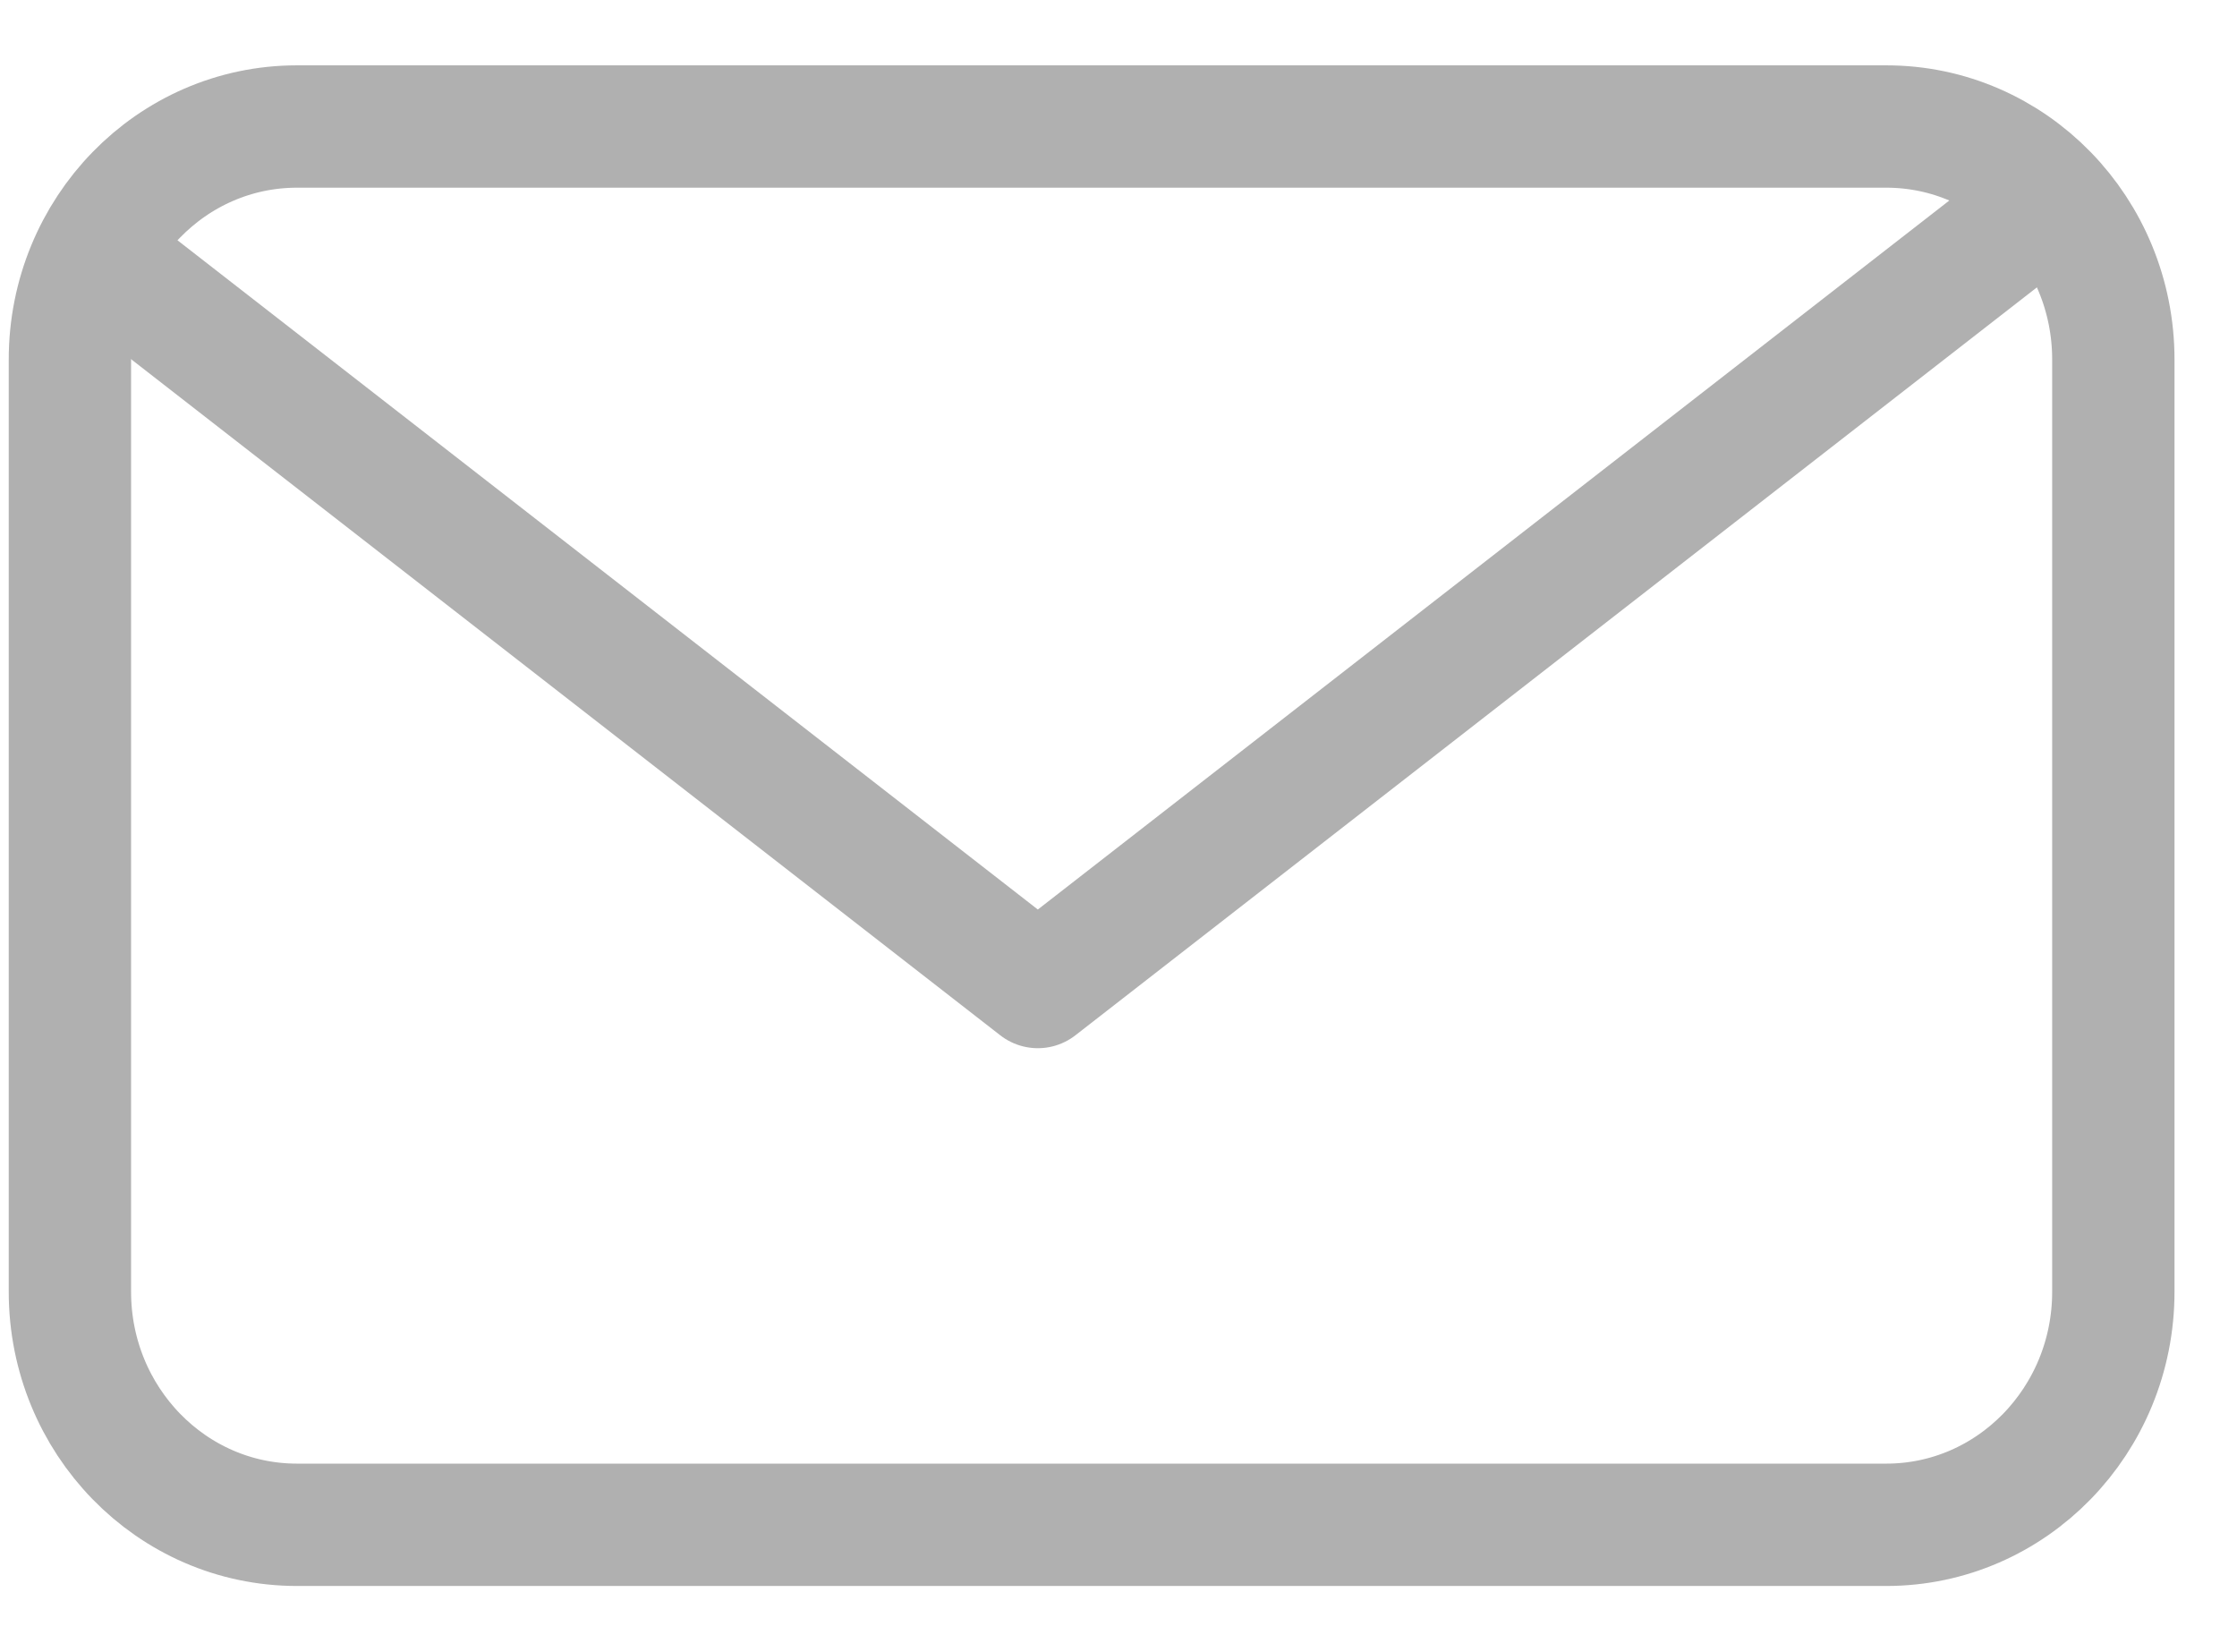
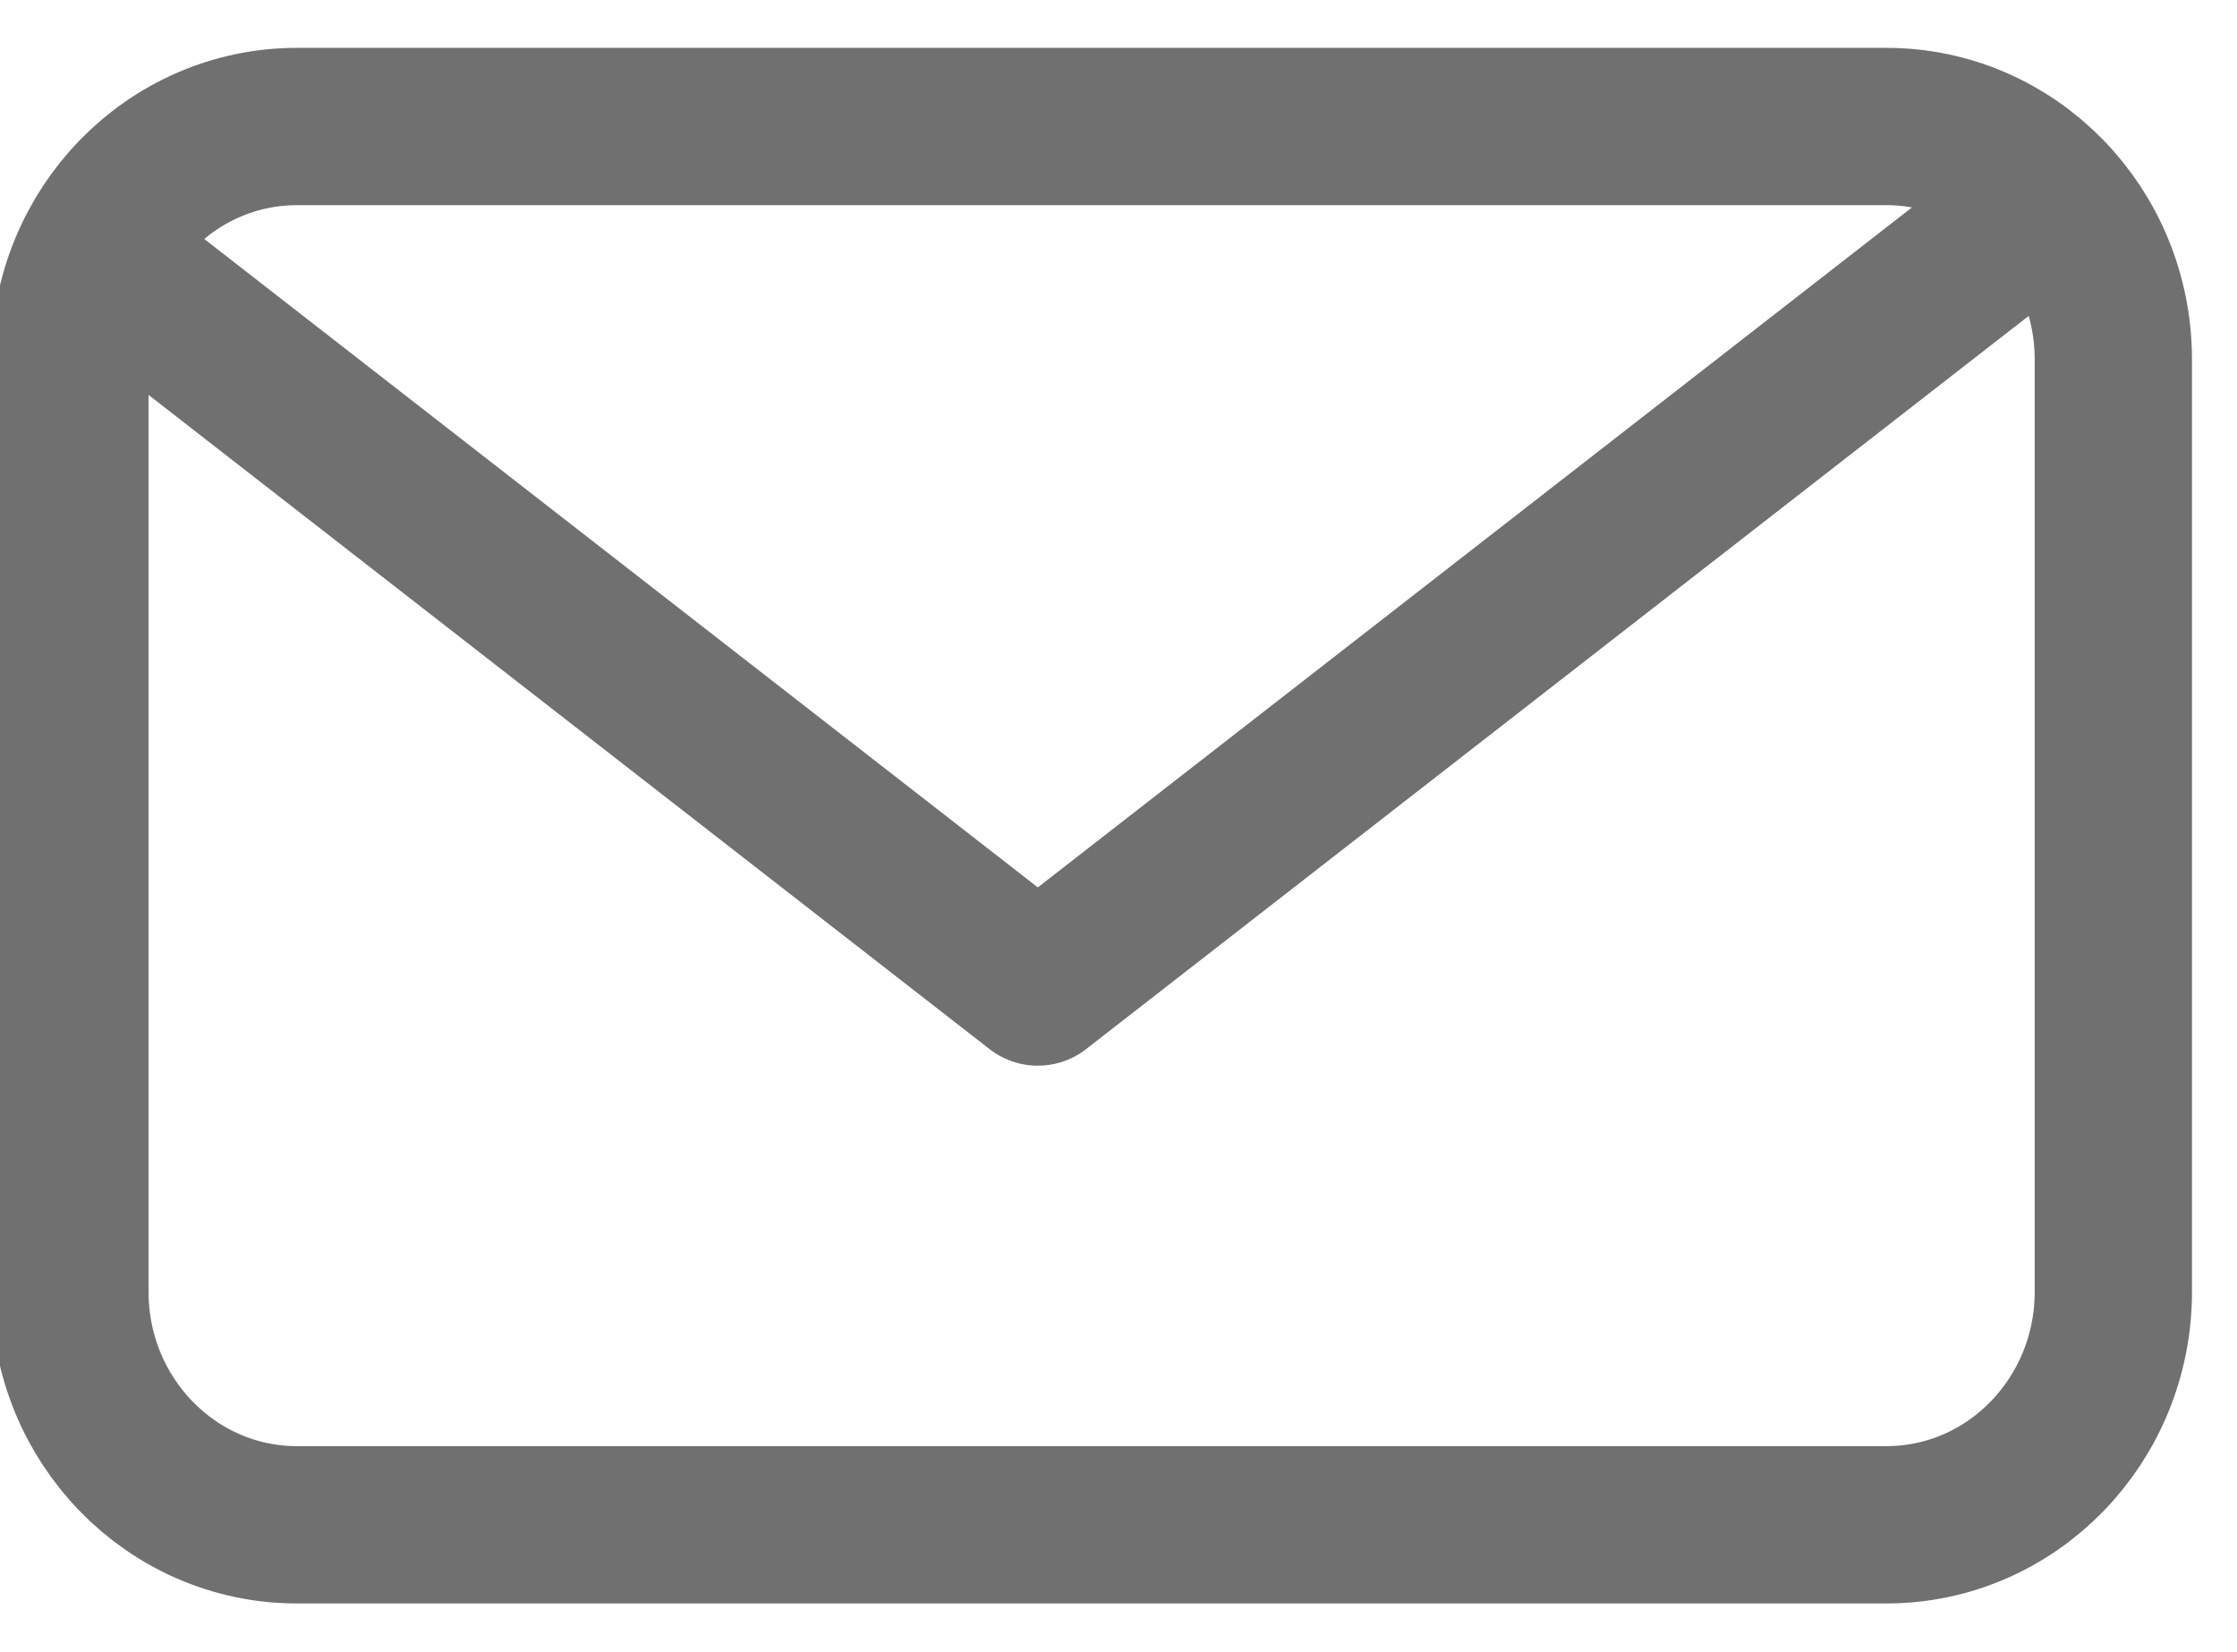
<svg xmlns="http://www.w3.org/2000/svg" width="42" height="31" viewBox="0 0 32 22" fill="none">
-   <path d="M26.983 1H4.248C2.454 1 1 2.492 1 4.333V17.667C1 19.508 2.454 21 4.248 21H26.983C28.777 21 30.231 19.508 30.231 17.667V4.333C30.231 2.492 28.777 1 26.983 1Z" stroke="#B0B0B0" stroke-width="1.75" />
-   <path d="M1 2.539L14.846 13.308L28.692 2.539" stroke="#B0B0B0" stroke-width="1.75" stroke-linejoin="round" />
+   <path d="M26.983 1H4.248C2.454 1 1 2.492 1 4.333V17.667C1 19.508 2.454 21 4.248 21H26.983C28.777 21 30.231 19.508 30.231 17.667V4.333C30.231 2.492 28.777 1 26.983 1Z" stroke="#707070" stroke-width="2.25" />
+   <path d="M1 2.539L14.846 13.308L28.692 2.539" stroke="#707070" stroke-width="2.25" stroke-linejoin="round" />
</svg>
